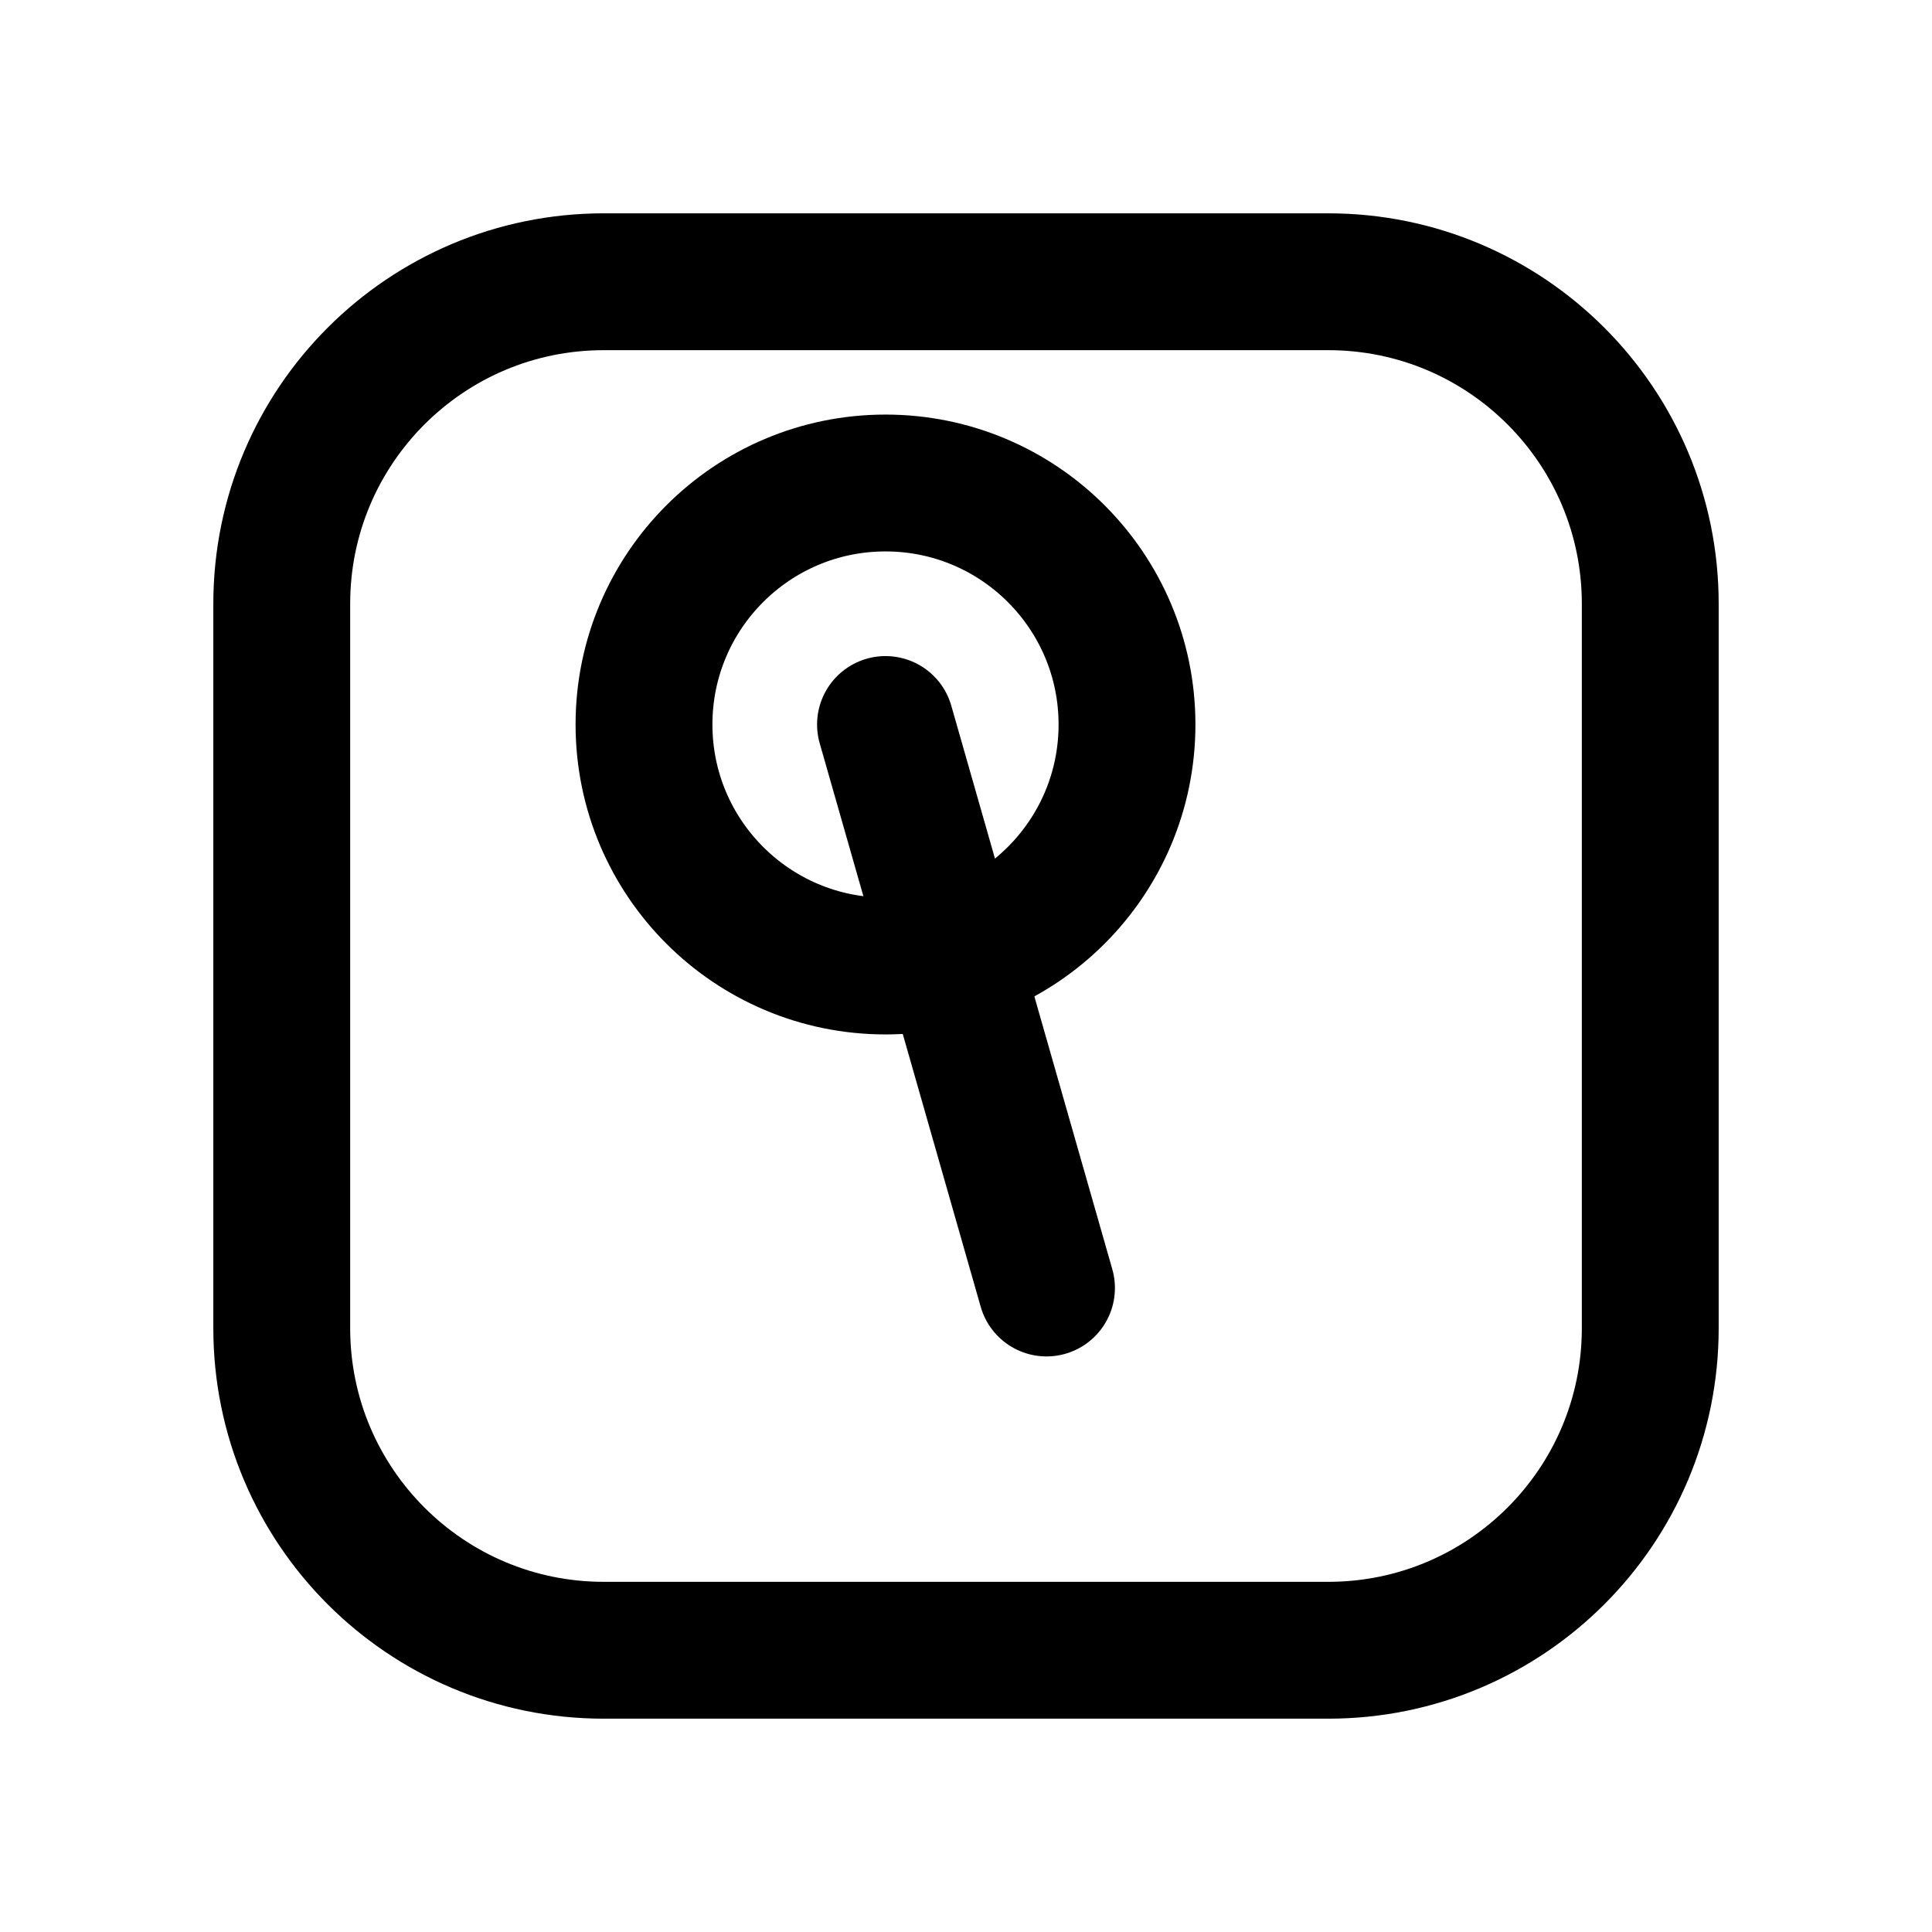
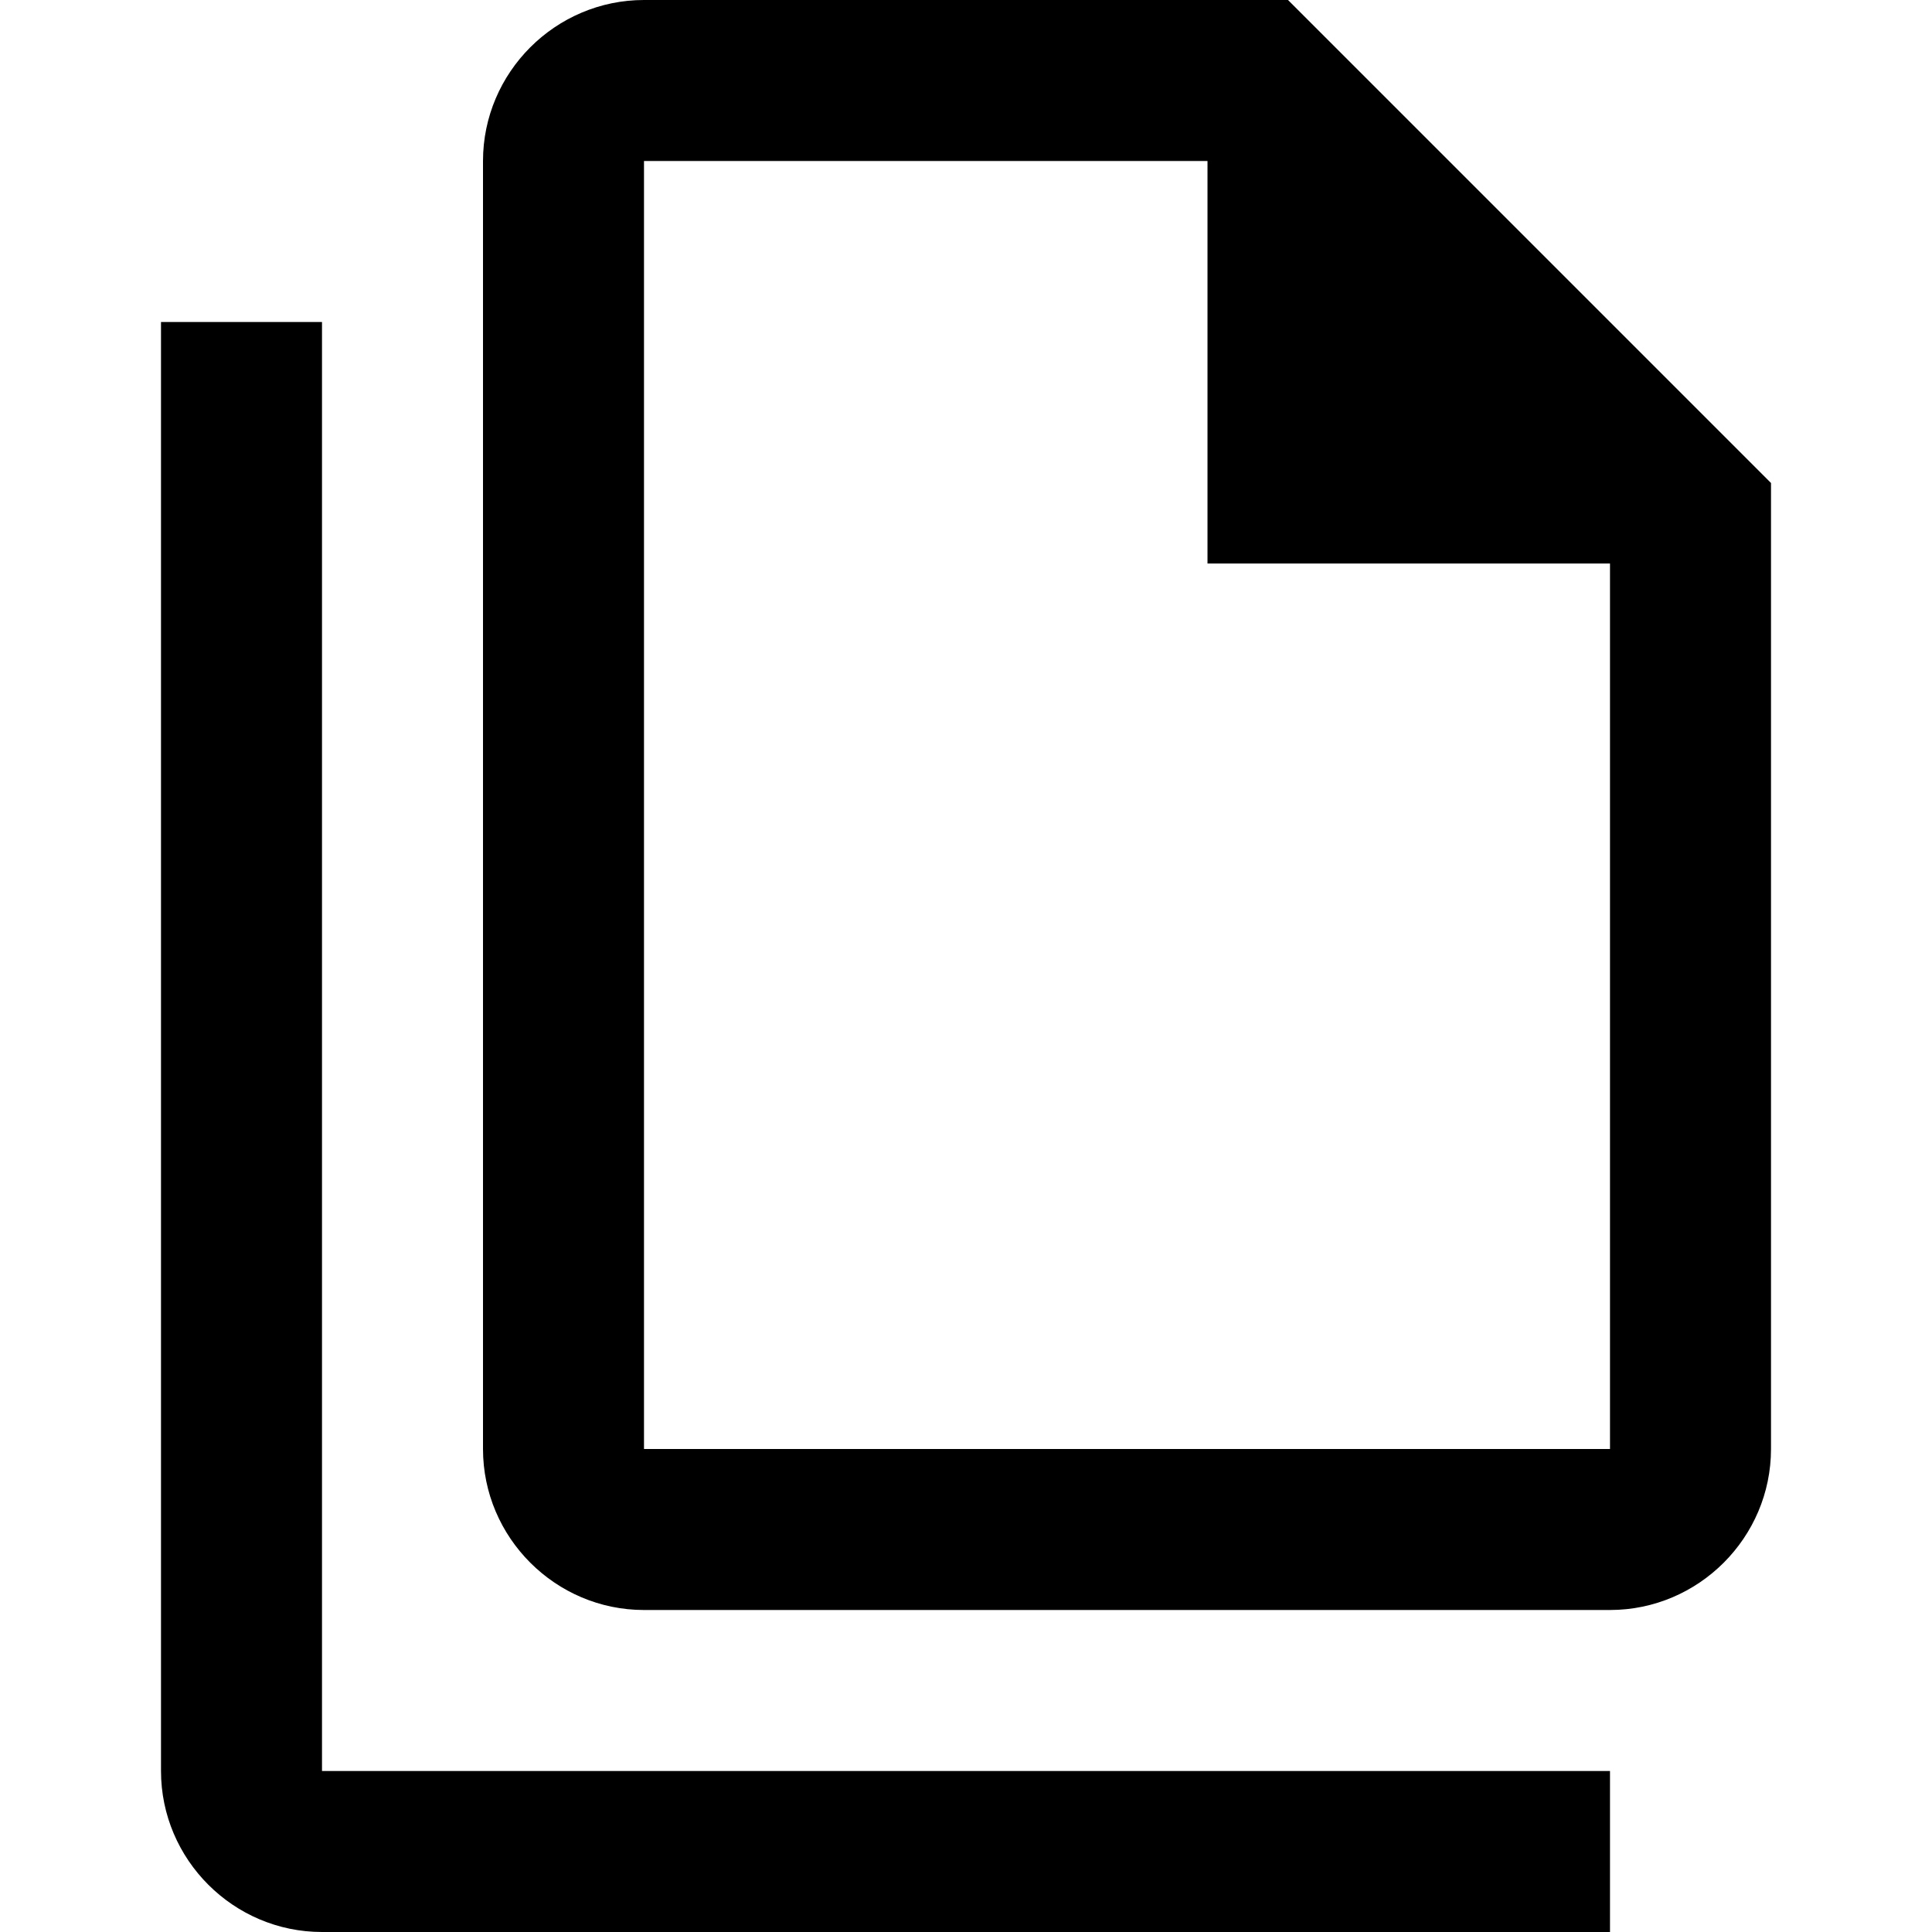
- <svg xmlns="http://www.w3.org/2000/svg" viewBox="0 0 24 24" fill="none" stroke="currentColor" stroke-width="1.7" stroke-linecap="round" stroke-linejoin="round">
-   <rect x="3.5" y="3.5" width="17" height="17" rx="4" />
-   <circle cx="11" cy="9" r="3" />
-   <path d="M11 9 L13 16" />
+ <svg xmlns="http://www.w3.org/2000/svg" width="24" height="24" viewBox="0 0 24 24">
+   <path fill="currentColor" d="M16 0H8C6.9 0 6 .9 6 2v16c0 1.1.9 2 2 2h12c1.1 0 2-.9 2-2V6zm4 18H8V2h7v5h5zM4 4v18h16v2H4c-1.1 0-2-.9-2-2V4z" />
</svg>
